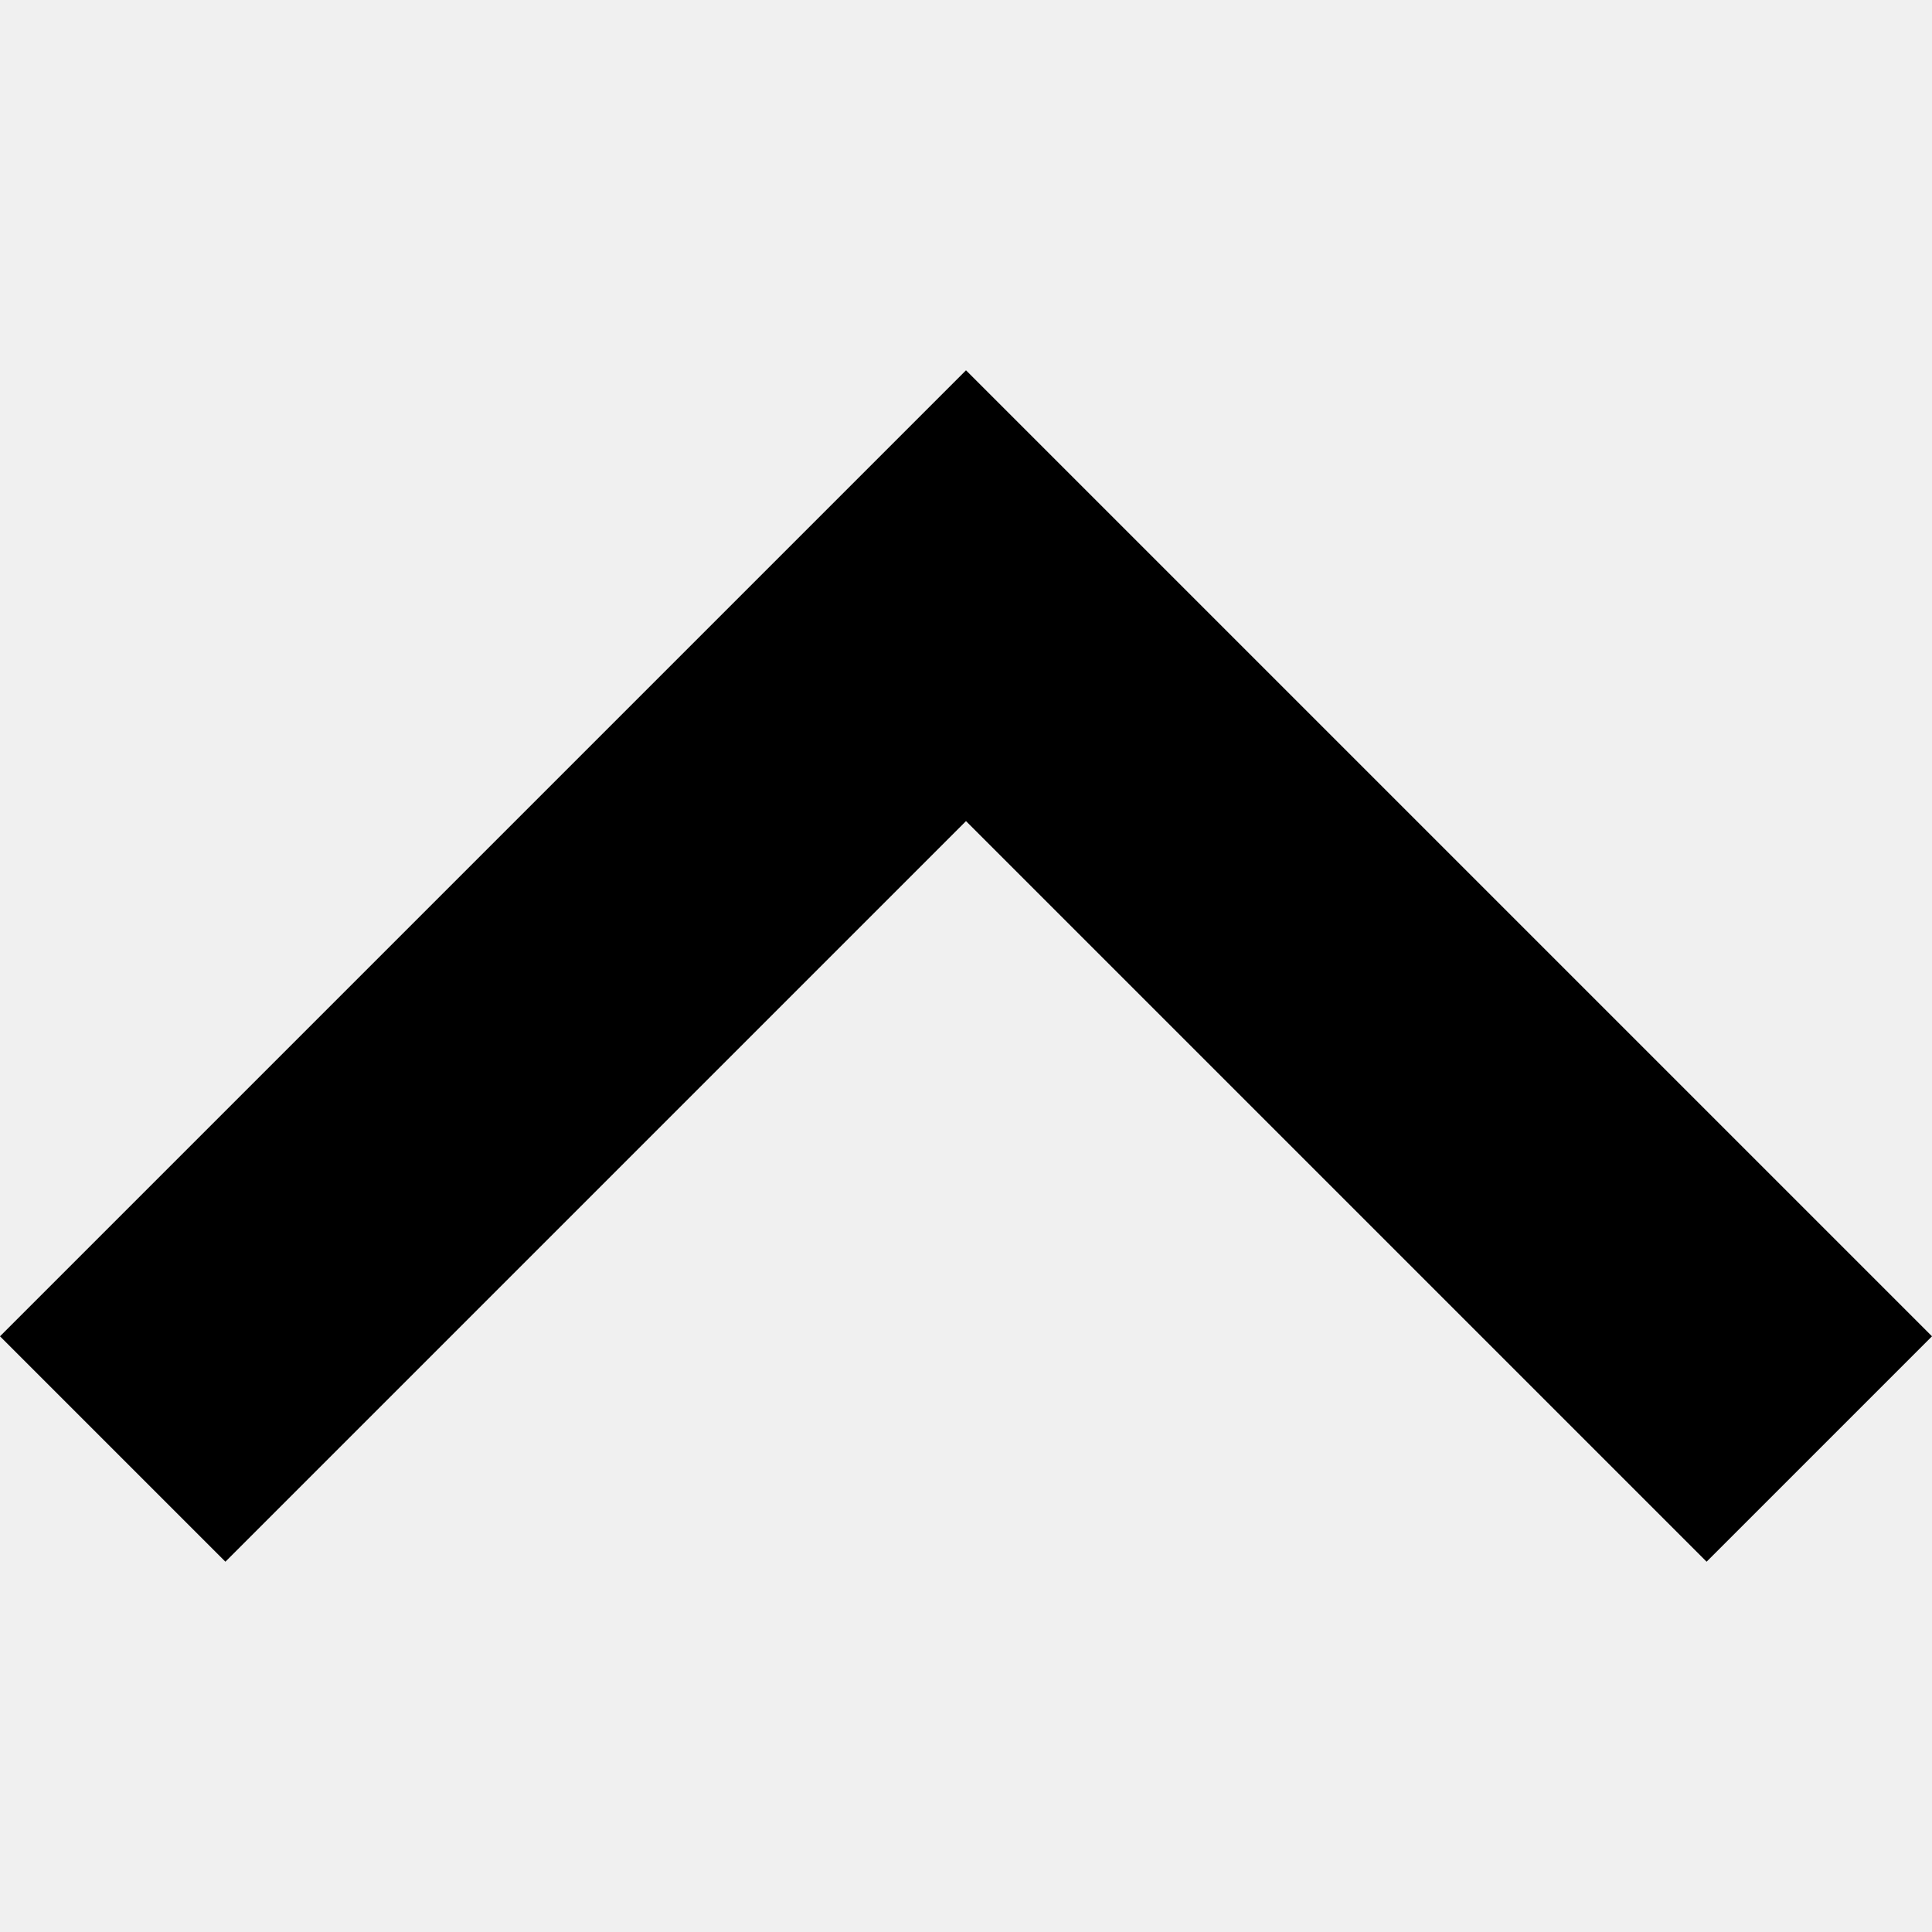
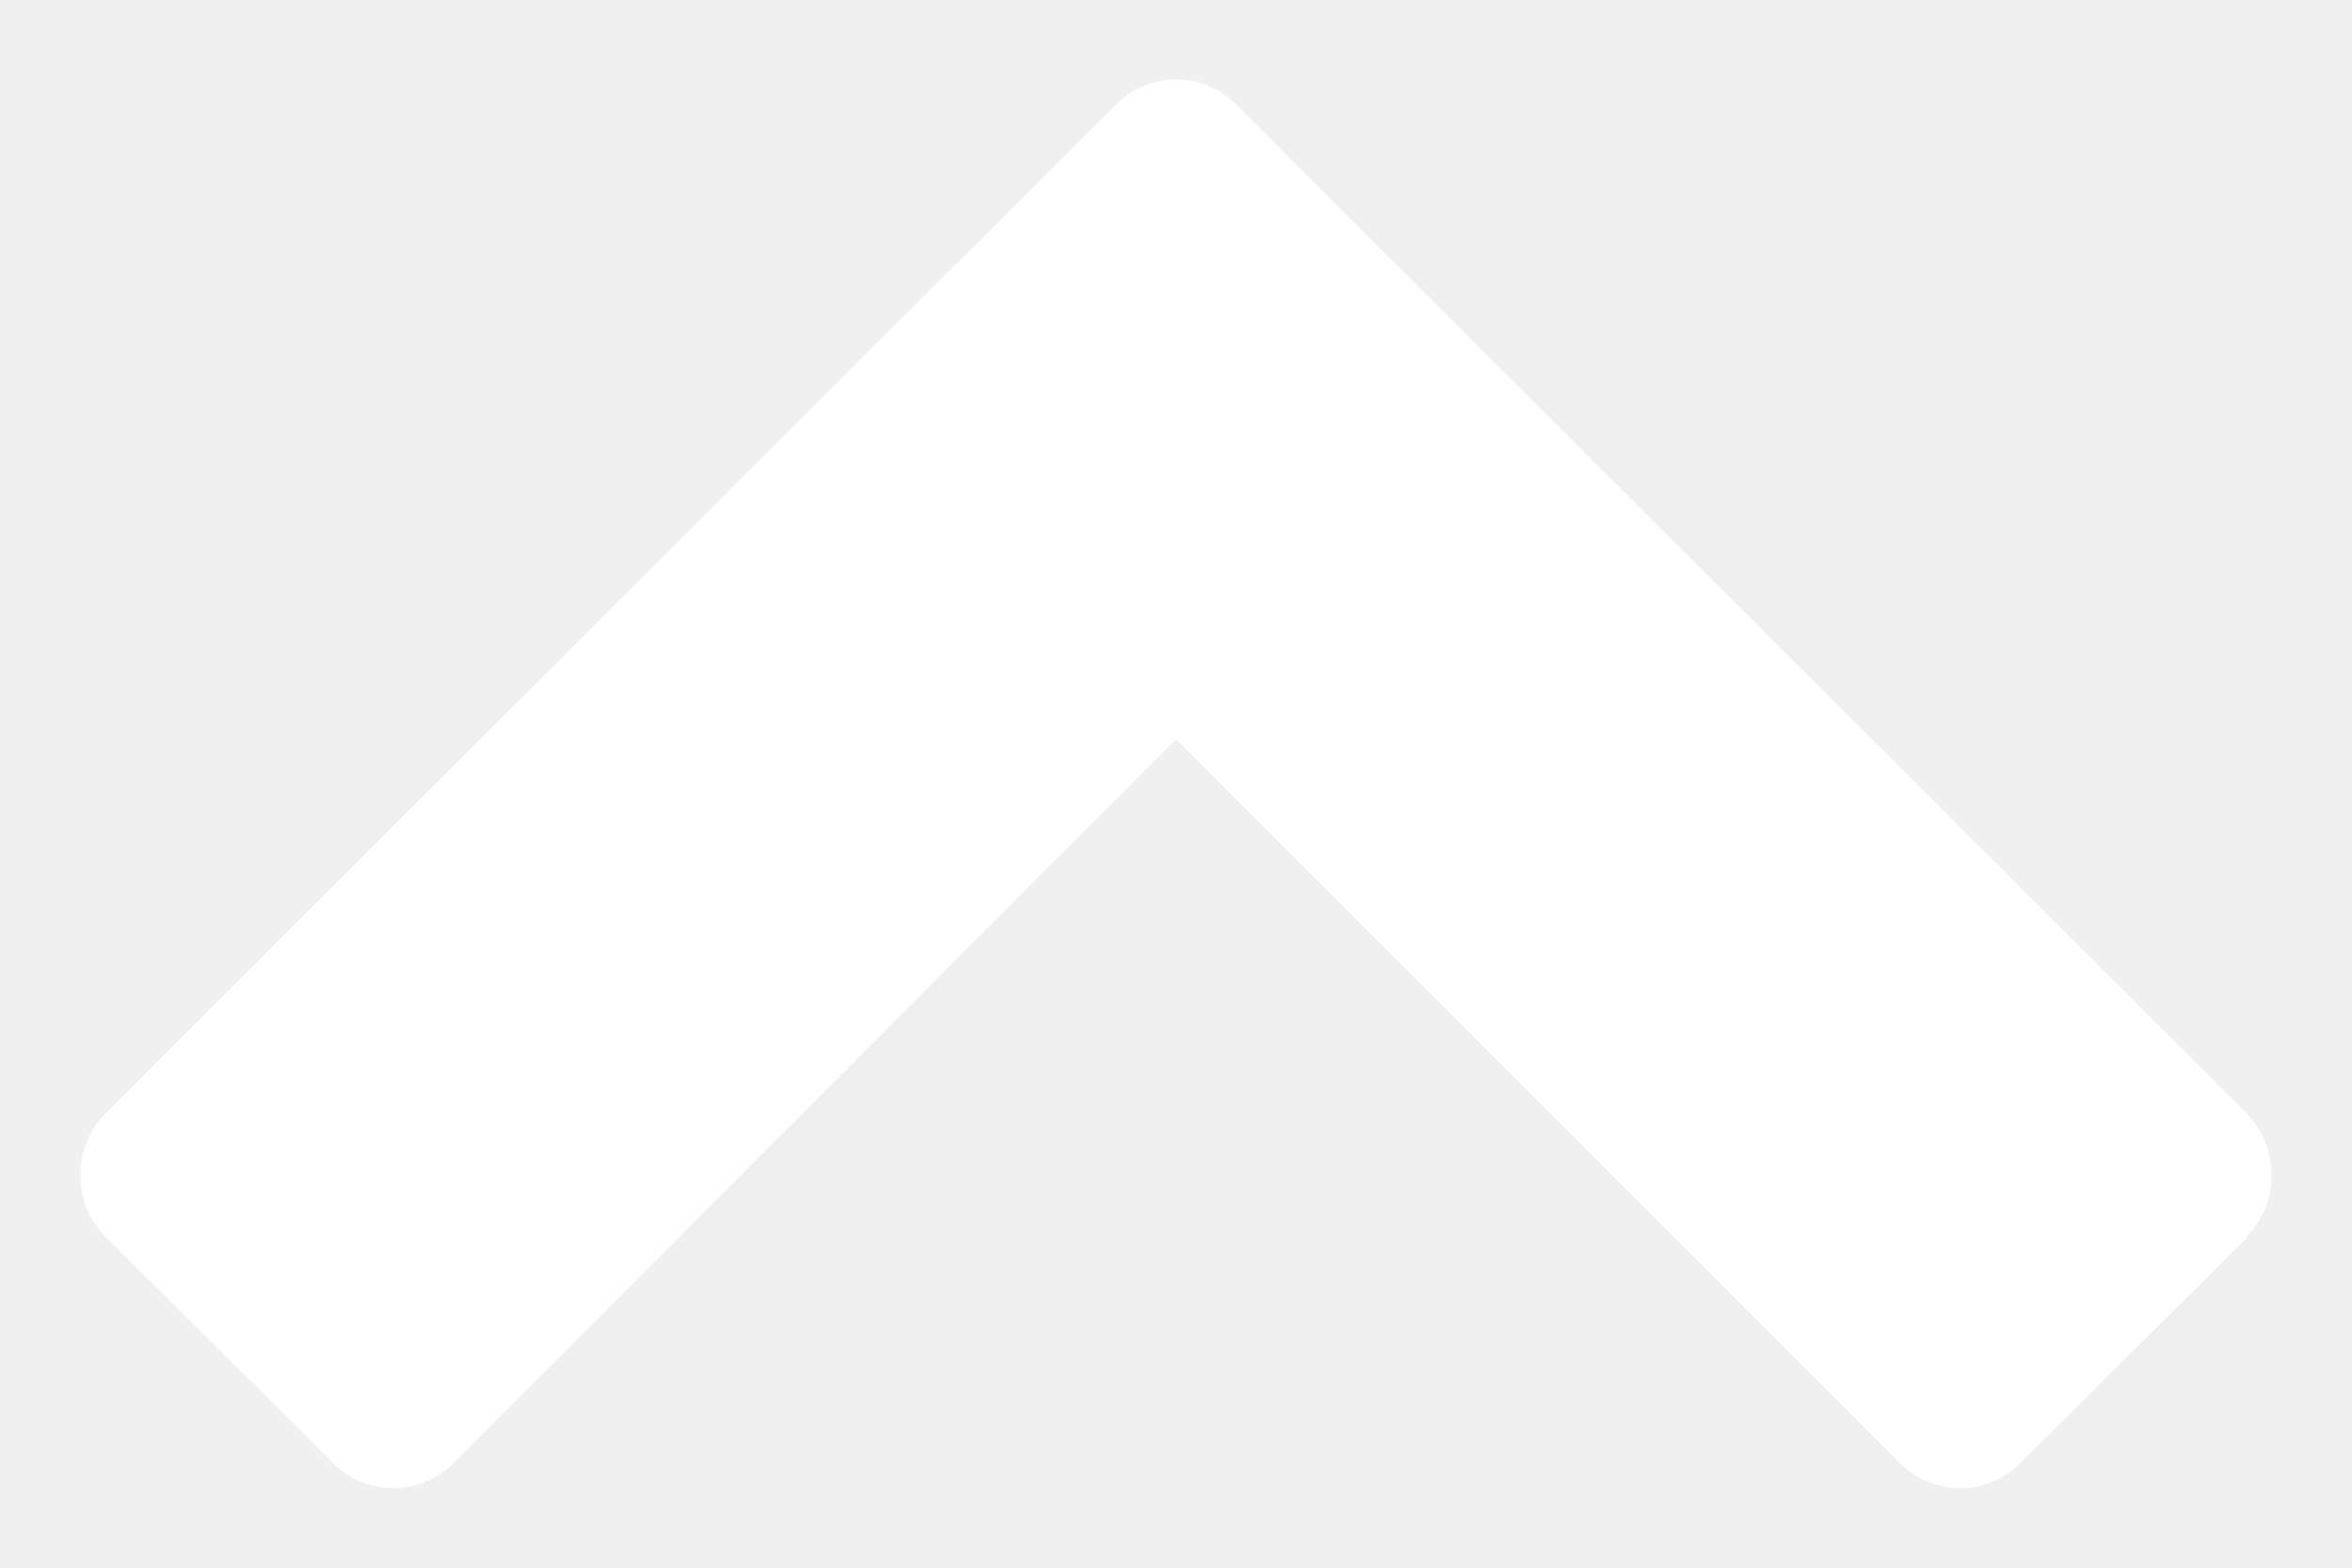
- <svg xmlns="http://www.w3.org/2000/svg" version="1.1" id="Capa_1" x="0px" y="0px" width="306px" height="306px" viewBox="0 0 306 306" style="enable-background:new 0 0 306 306;" xml:space="preserve">
-   <g>
-     <g id="keyboard-arrow-up">
-       <polygon points="35.7,247.35 153,130.05 270.3,247.35 306,211.65 153,58.65 0,211.65   " />
-     </g>
-   </g>
-   <g>
- </g>
-   <g>
- </g>
-   <g>
- </g>
-   <g>
- </g>
-   <g>
- </g>
-   <g>
- </g>
-   <g>
- </g>
-   <g>
- </g>
-   <g>
- </g>
-   <g>
- </g>
-   <g>
- </g>
-   <g>
- </g>
-   <g>
- </g>
-   <g>
- </g>
-   <g>
- </g>
+ <svg xmlns="http://www.w3.org/2000/svg" width="18" height="12" viewBox="0 0 18 12">
+   <path fill="#FFF" d="M17.19 9.47c.26-.26.26-.69 0-.95l-7.72-7.71c-.25-.26-.66-.27-.92-.02l-.02.02-7.72 7.71c-.26.26-.26.69 0 .95l1.73 1.72c.25.26.66.27.92.02l.02-.02 5.52-5.53 5.53 5.53c.25.26.66.27.92.02l.02-.02 1.73-1.72h-.01z" />
</svg>
